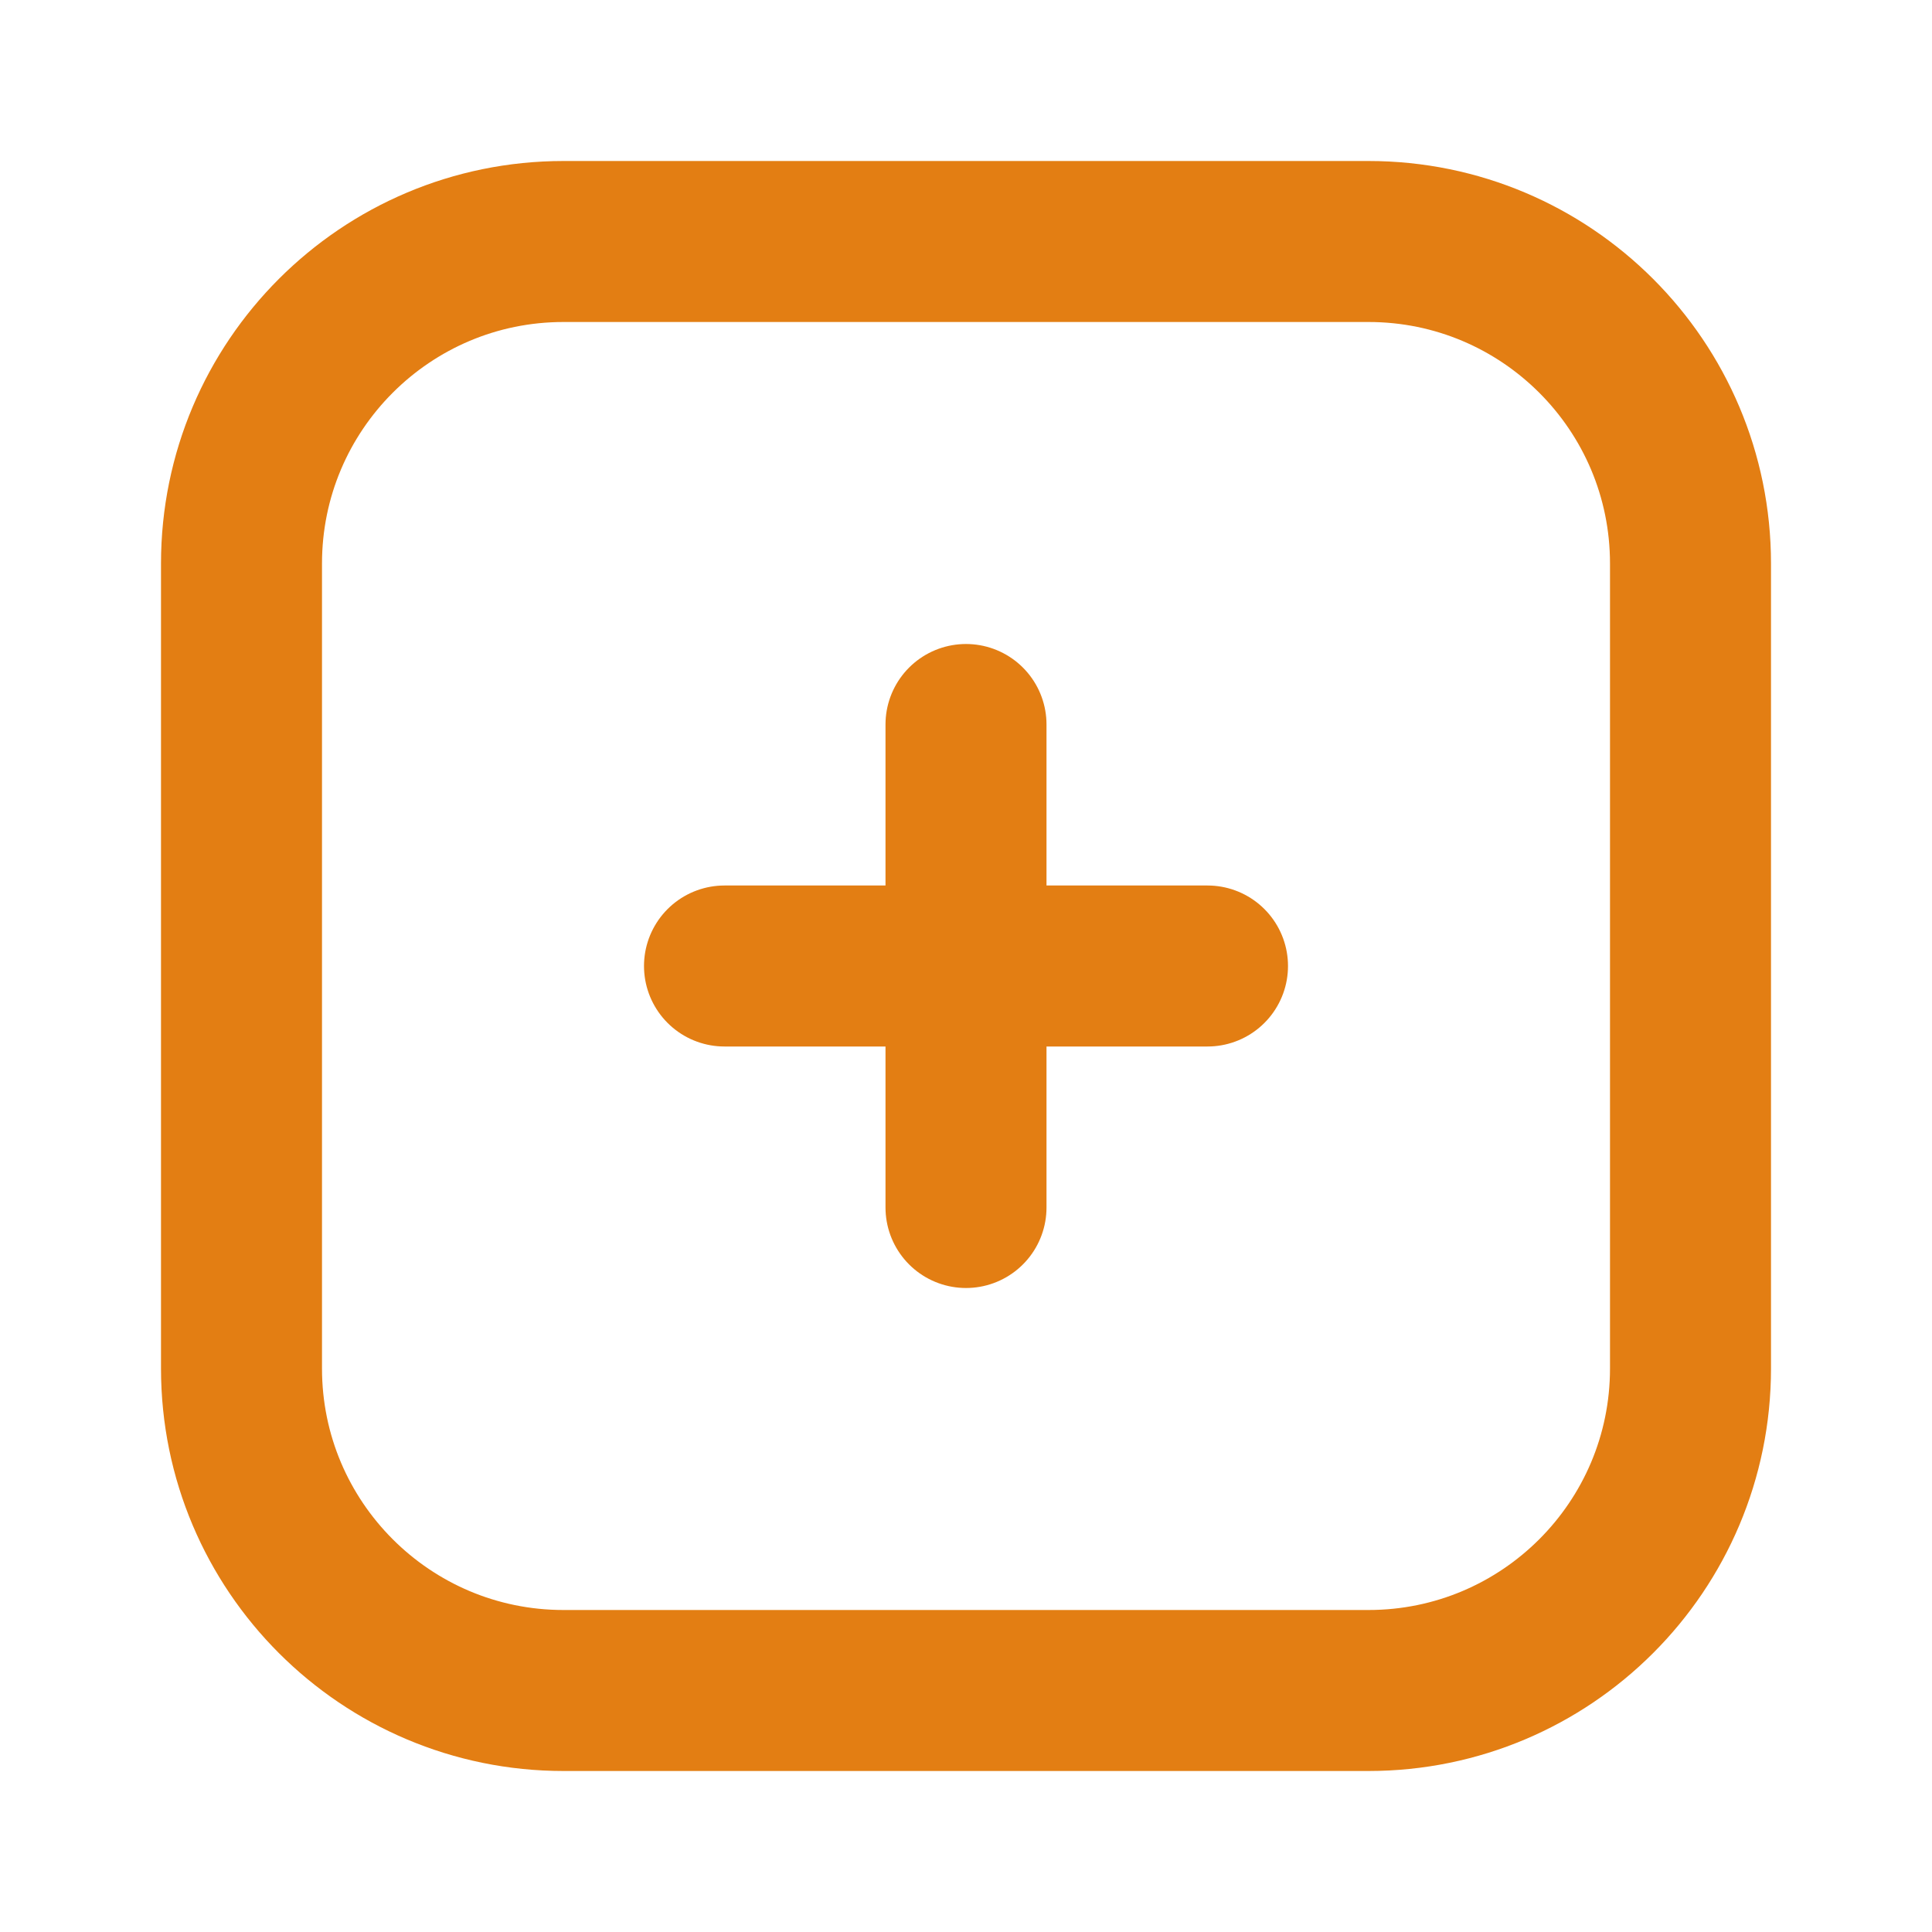
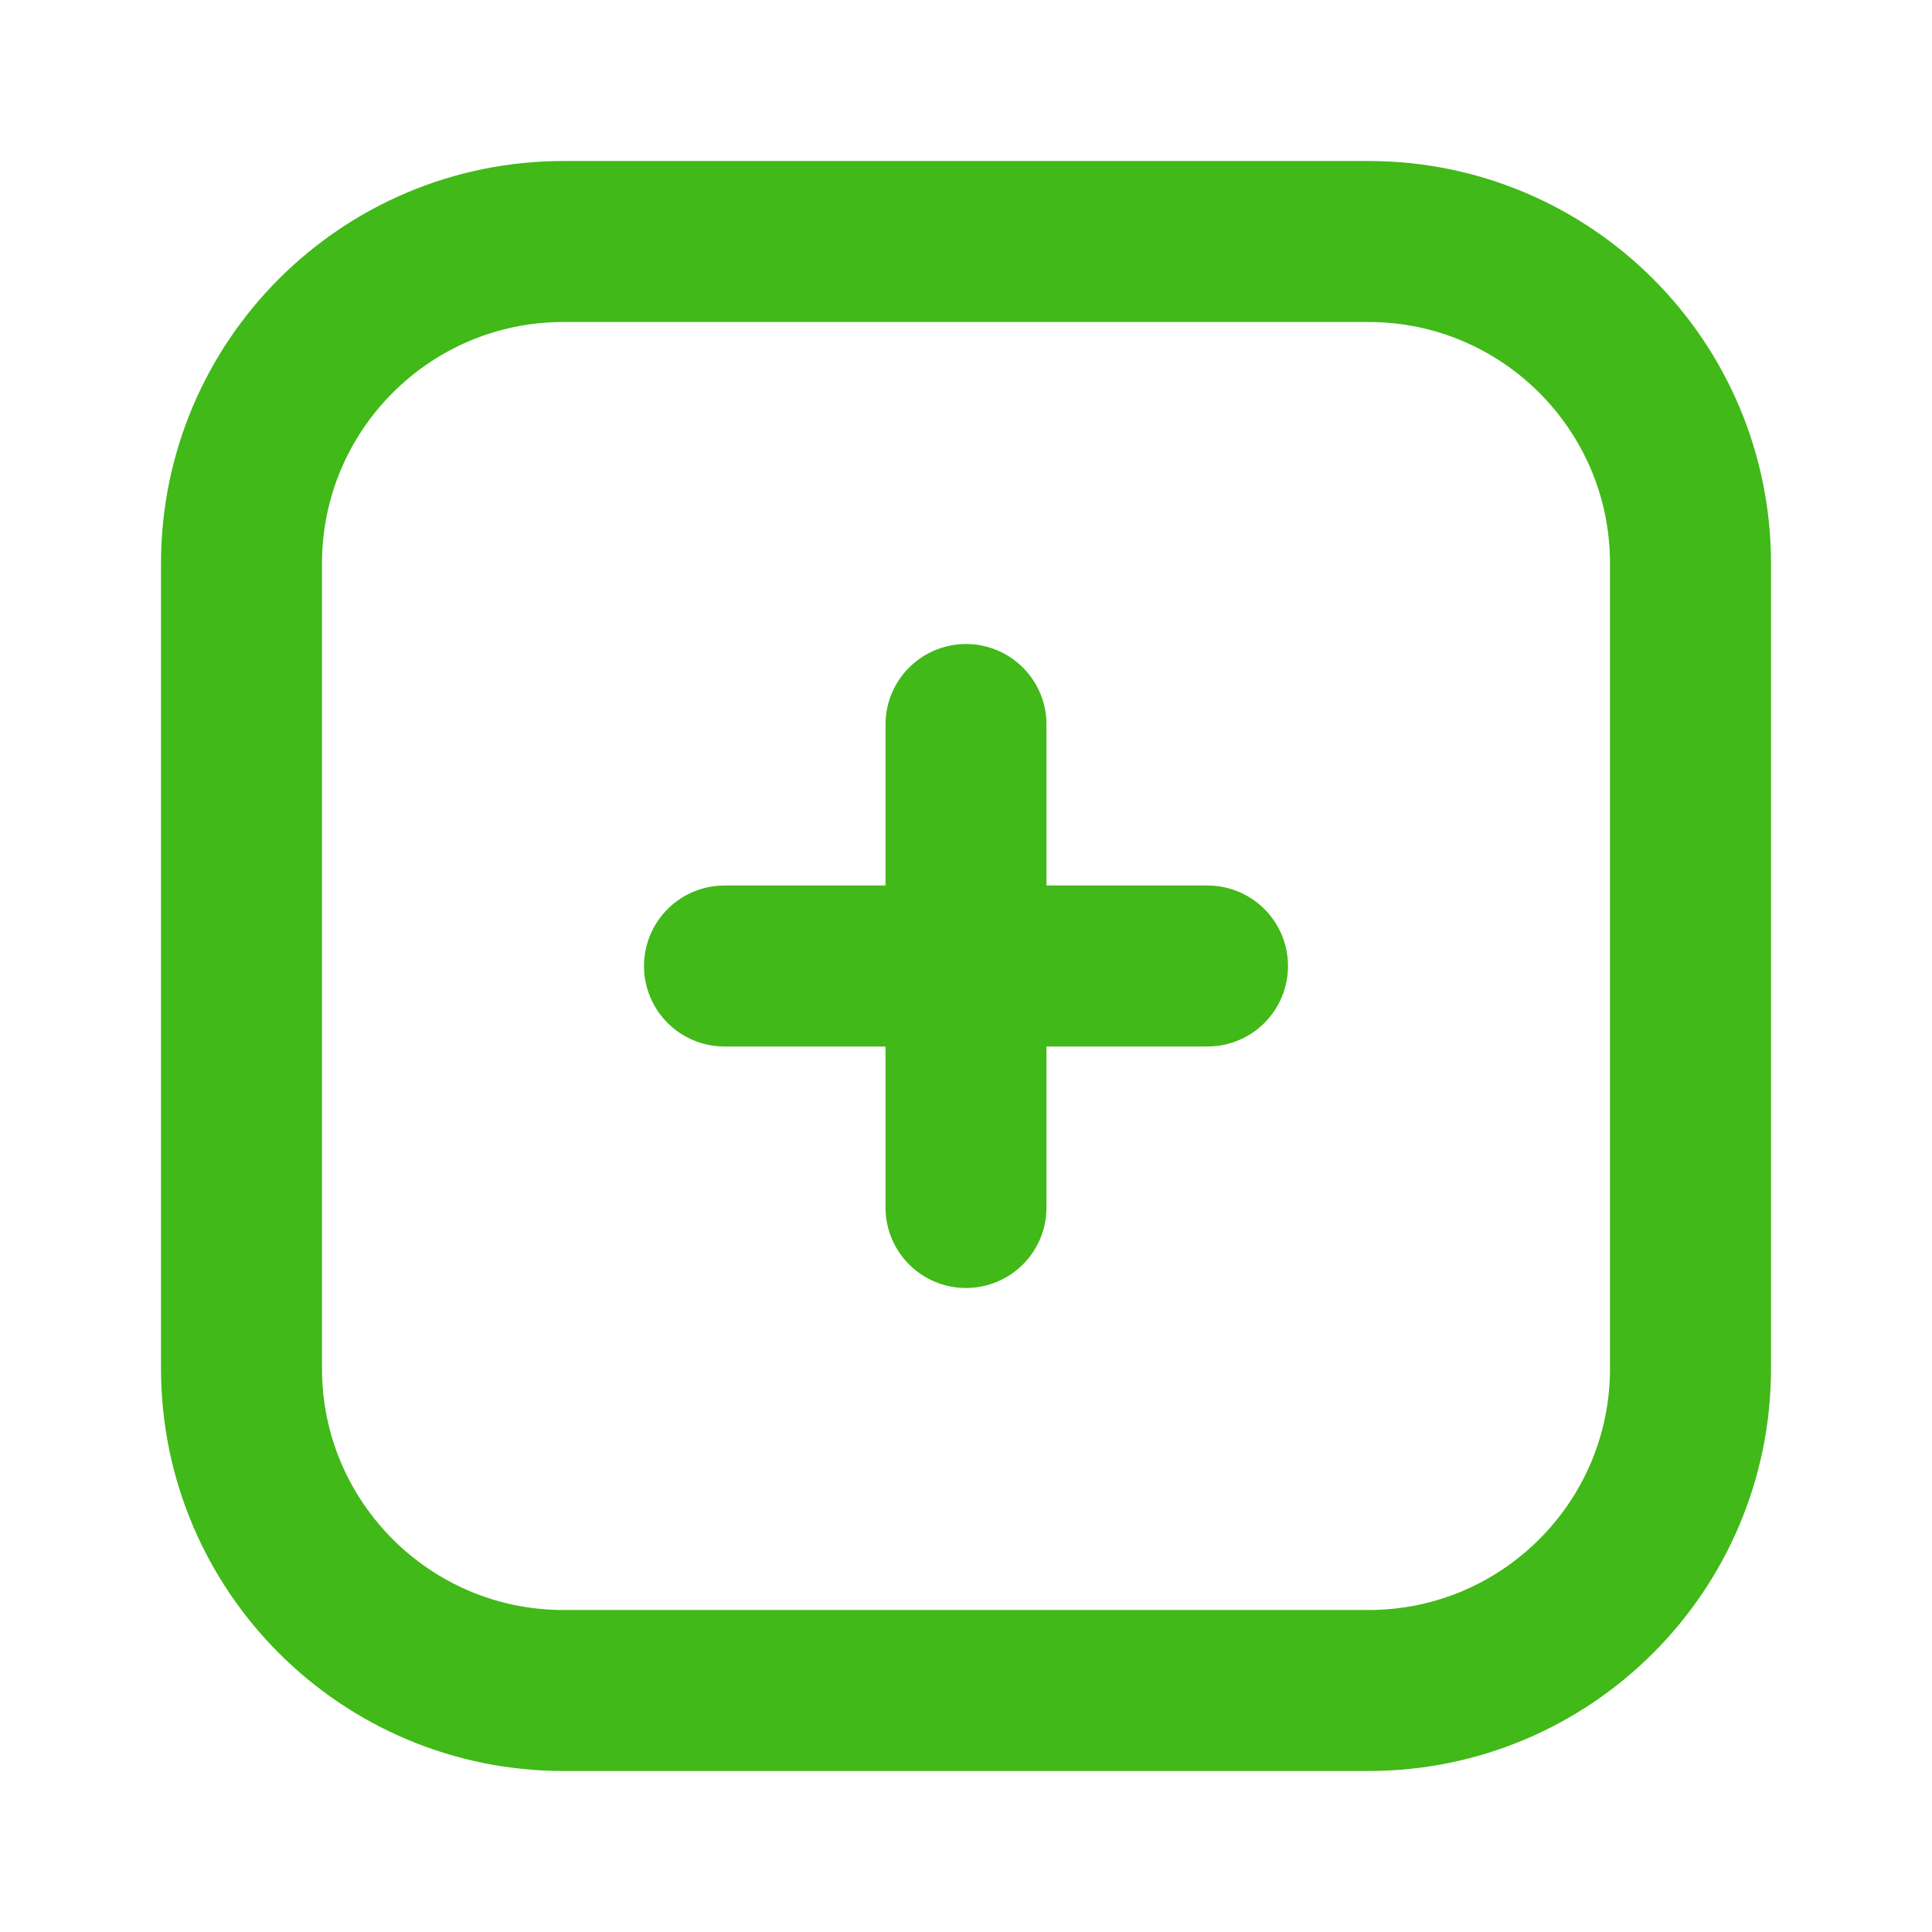
<svg xmlns="http://www.w3.org/2000/svg" width="24px" height="24px" viewBox="0 0 24 24" fill="none">
-   <path fill="none" d="M15 12H12M12 12H9M12 12V9M12 12V15M17 21H7C4.791 21 3 19.209 3 17V7C3 4.791 4.791 3 7 3H17C19.209 3 21 4.791 21 7V17C21 19.209 19.209 21 17 21Z" stroke="#e37e13" stroke-width="2" stroke-linecap="round" />
+   <path fill="none" d="M15 12H12M12 12H9M12 12V9M12 12V15M17 21H7C4.791 21 3 19.209 3 17V7C3 4.791 4.791 3 7 3H17C19.209 3 21 4.791 21 7V17C21 19.209 19.209 21 17 21Z" stroke="#41b918" stroke-width="2" stroke-linecap="round" />
</svg>
